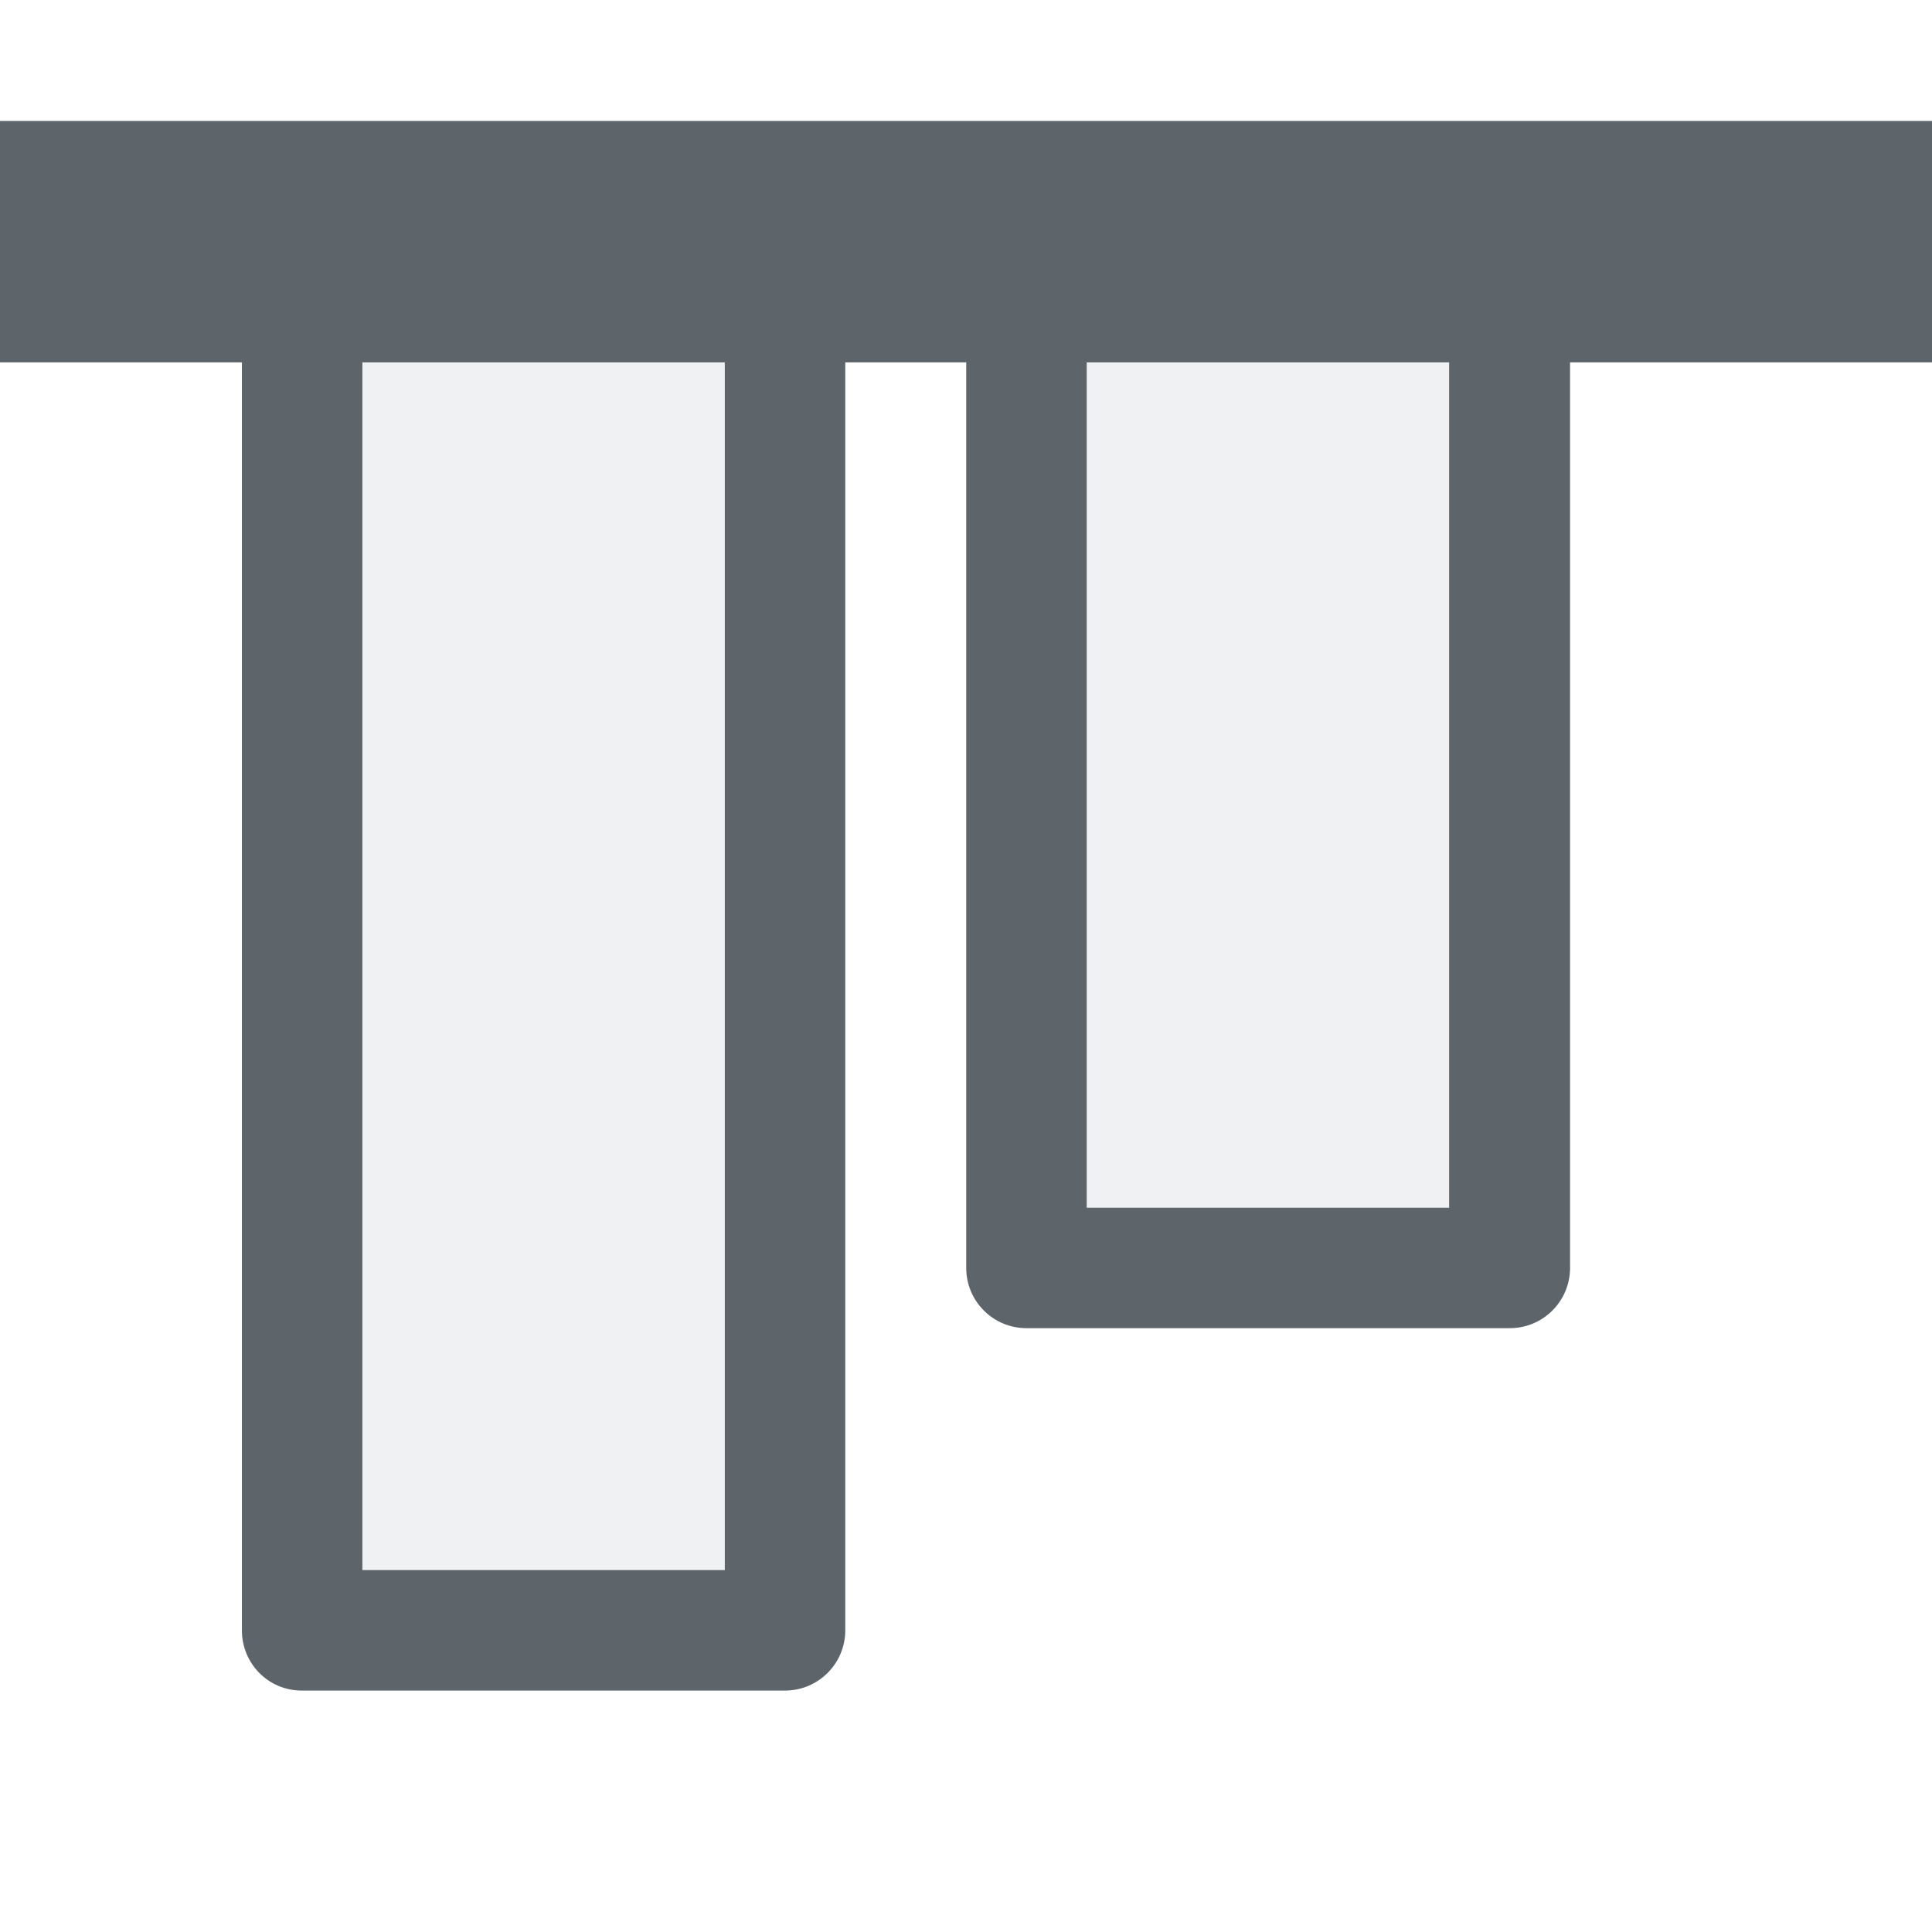
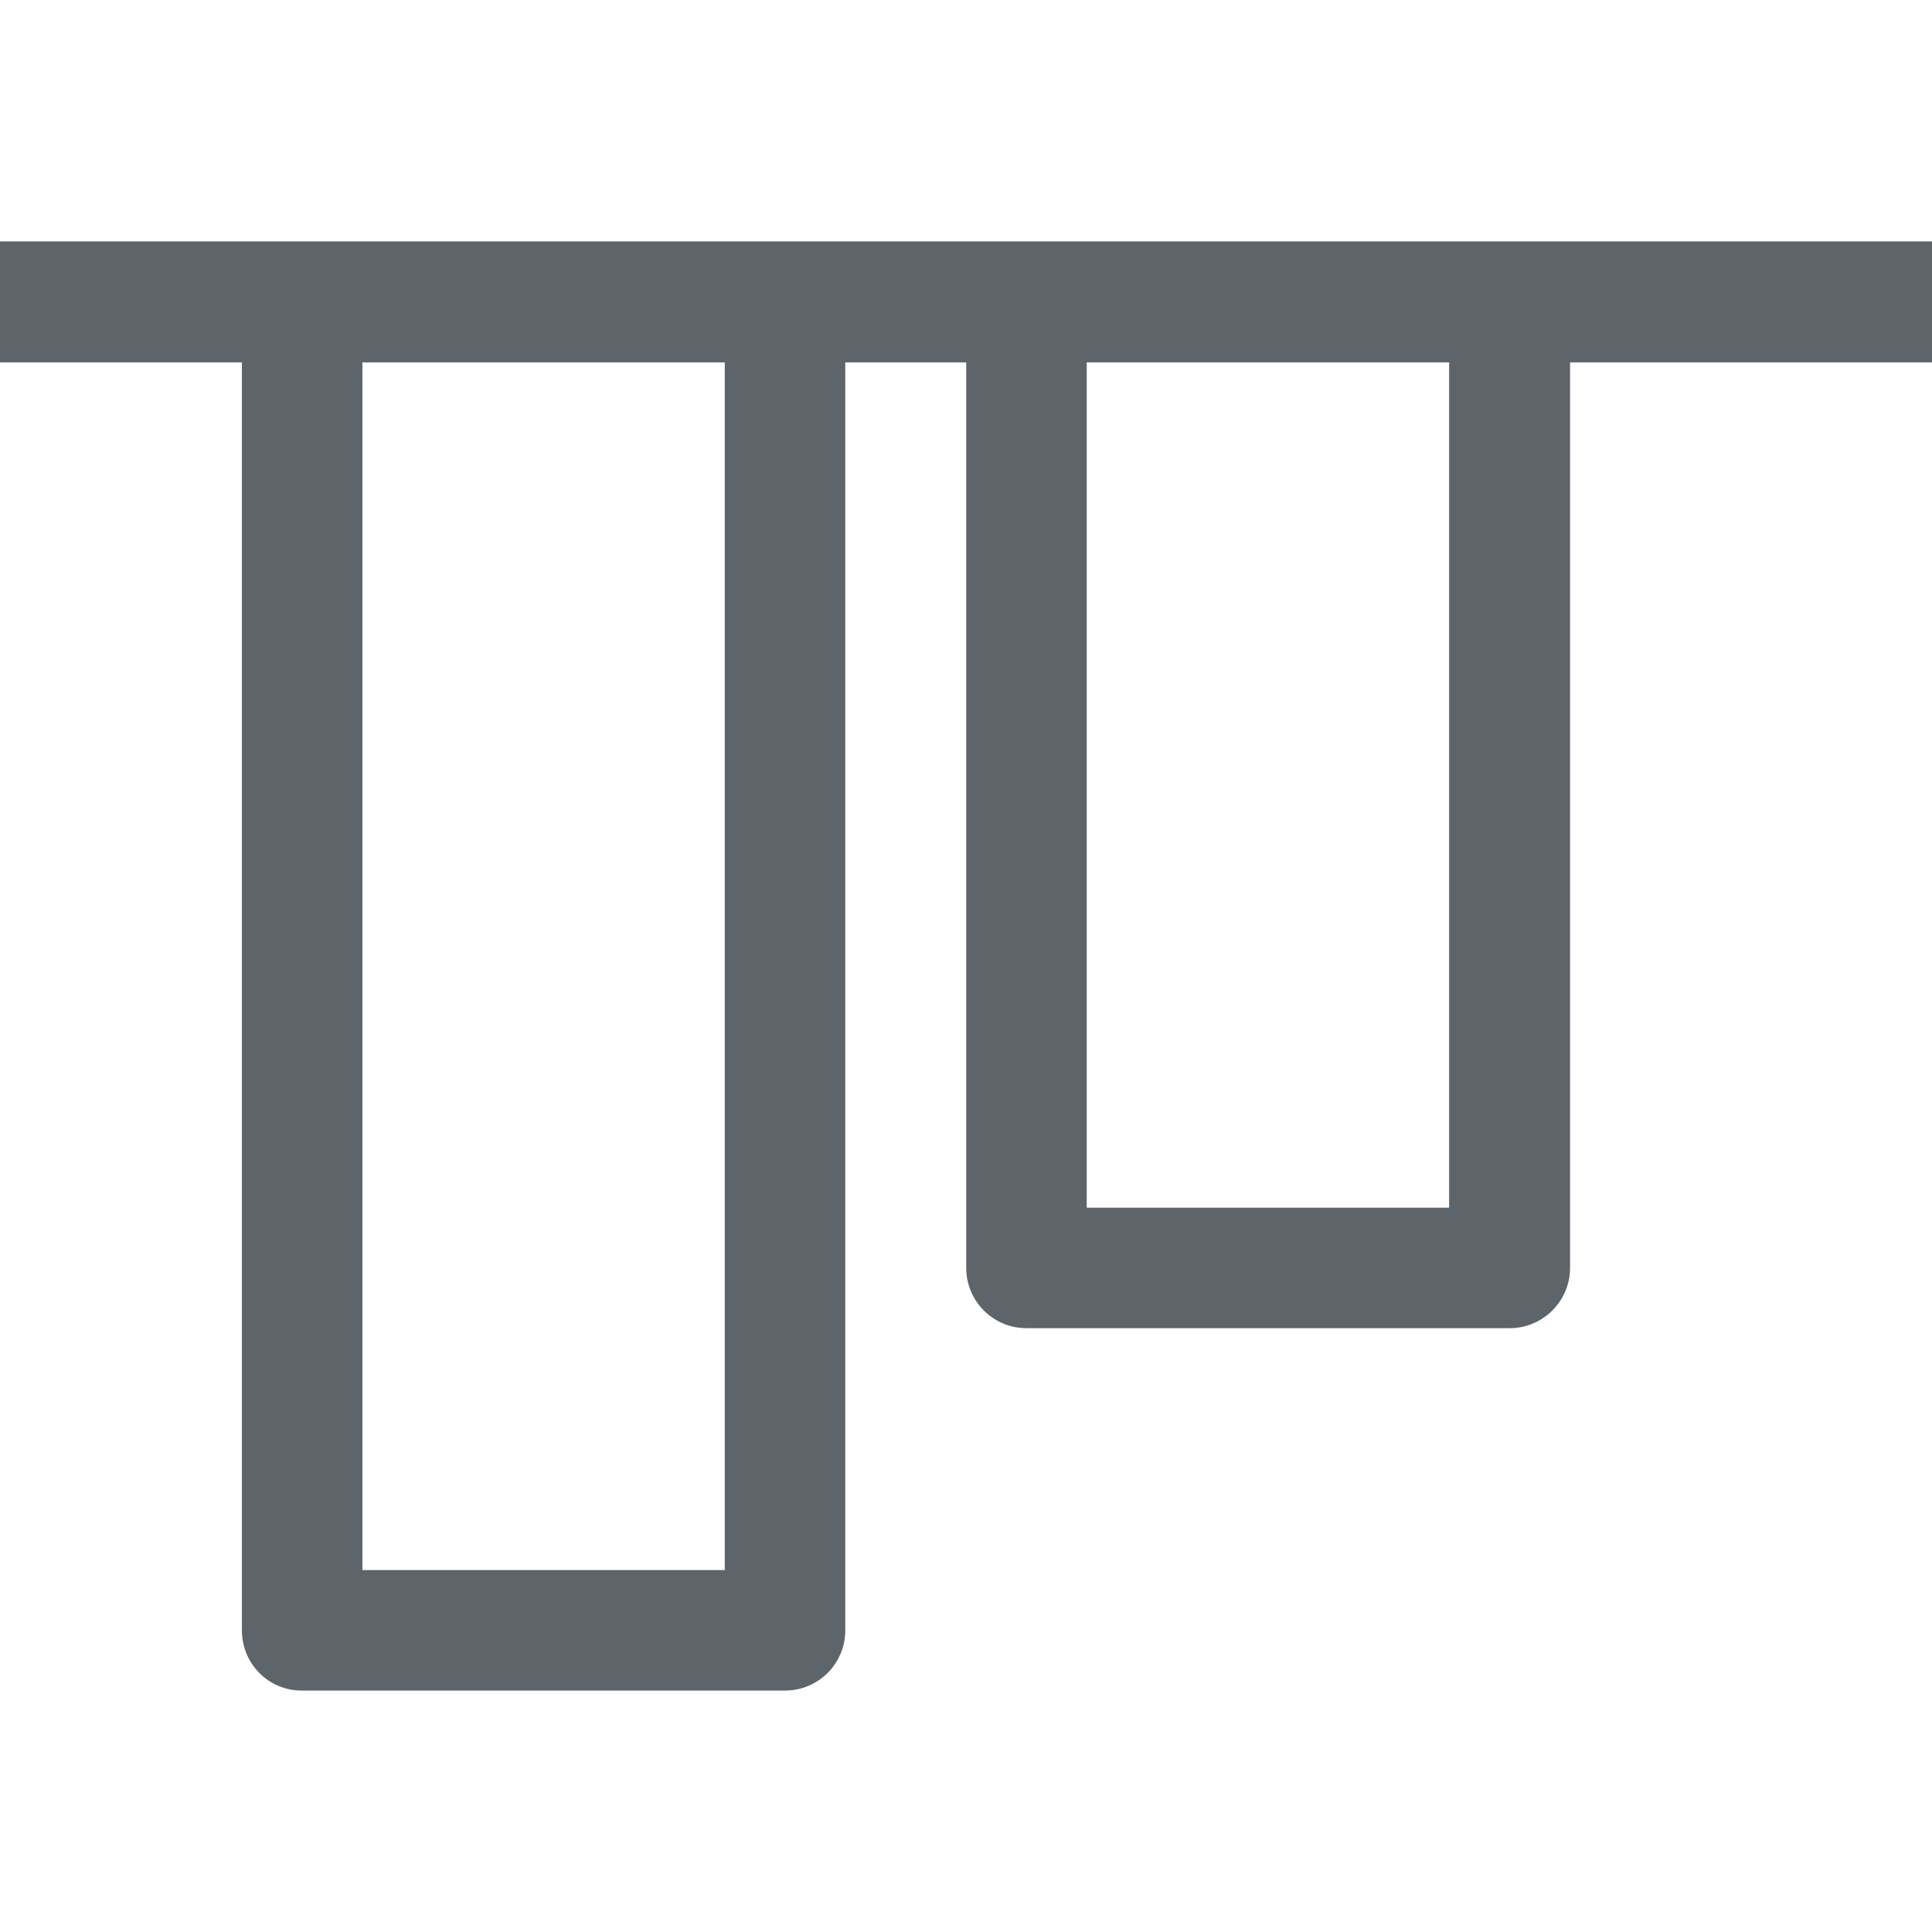
- <svg xmlns="http://www.w3.org/2000/svg" width="16" height="16" viewBox="0 0 4.233 4.233">
+ <svg xmlns="http://www.w3.org/2000/svg" width="16" height="16" version="1.1" viewBox="0 0 4.233 4.233">
  <g fill="#5d656b">
-     <path style="marker:none" d="M4.233.265H0v.529h.53v2.778c0 .073.058.132.131.132H1.72a.132.132 0 0 0 .132-.132V.794h.265v1.984c0 .073.059.132.132.132h1.058a.132.132 0 0 0 .133-.132V.794h.793zM3.175.794v1.852h-.794V.794zm-1.587 0V3.44H.794V.794z" />
-     <path d="M3.175.53h-.794v2.116h.794zm-1.587 0H.794v2.91h.794z" opacity=".1" fill-opacity=".931" />
+     <path d="m4.233 0.529h-4.233v0.265h0.53v2.778c0 0.073 0.058 0.132 0.131 0.132h1.059c0.073 0 0.132-0.059 0.132-0.132v-2.778h0.265v1.984c0 0.073 0.059 0.132 0.132 0.132h1.058c0.073 5.553e-4 0.133-0.059 0.133-0.132v-1.984h0.793zm-1.058 0.265v1.852h-0.794v-1.852zm-1.587 0v2.646h-0.794v-2.646z" />
  </g>
</svg>
